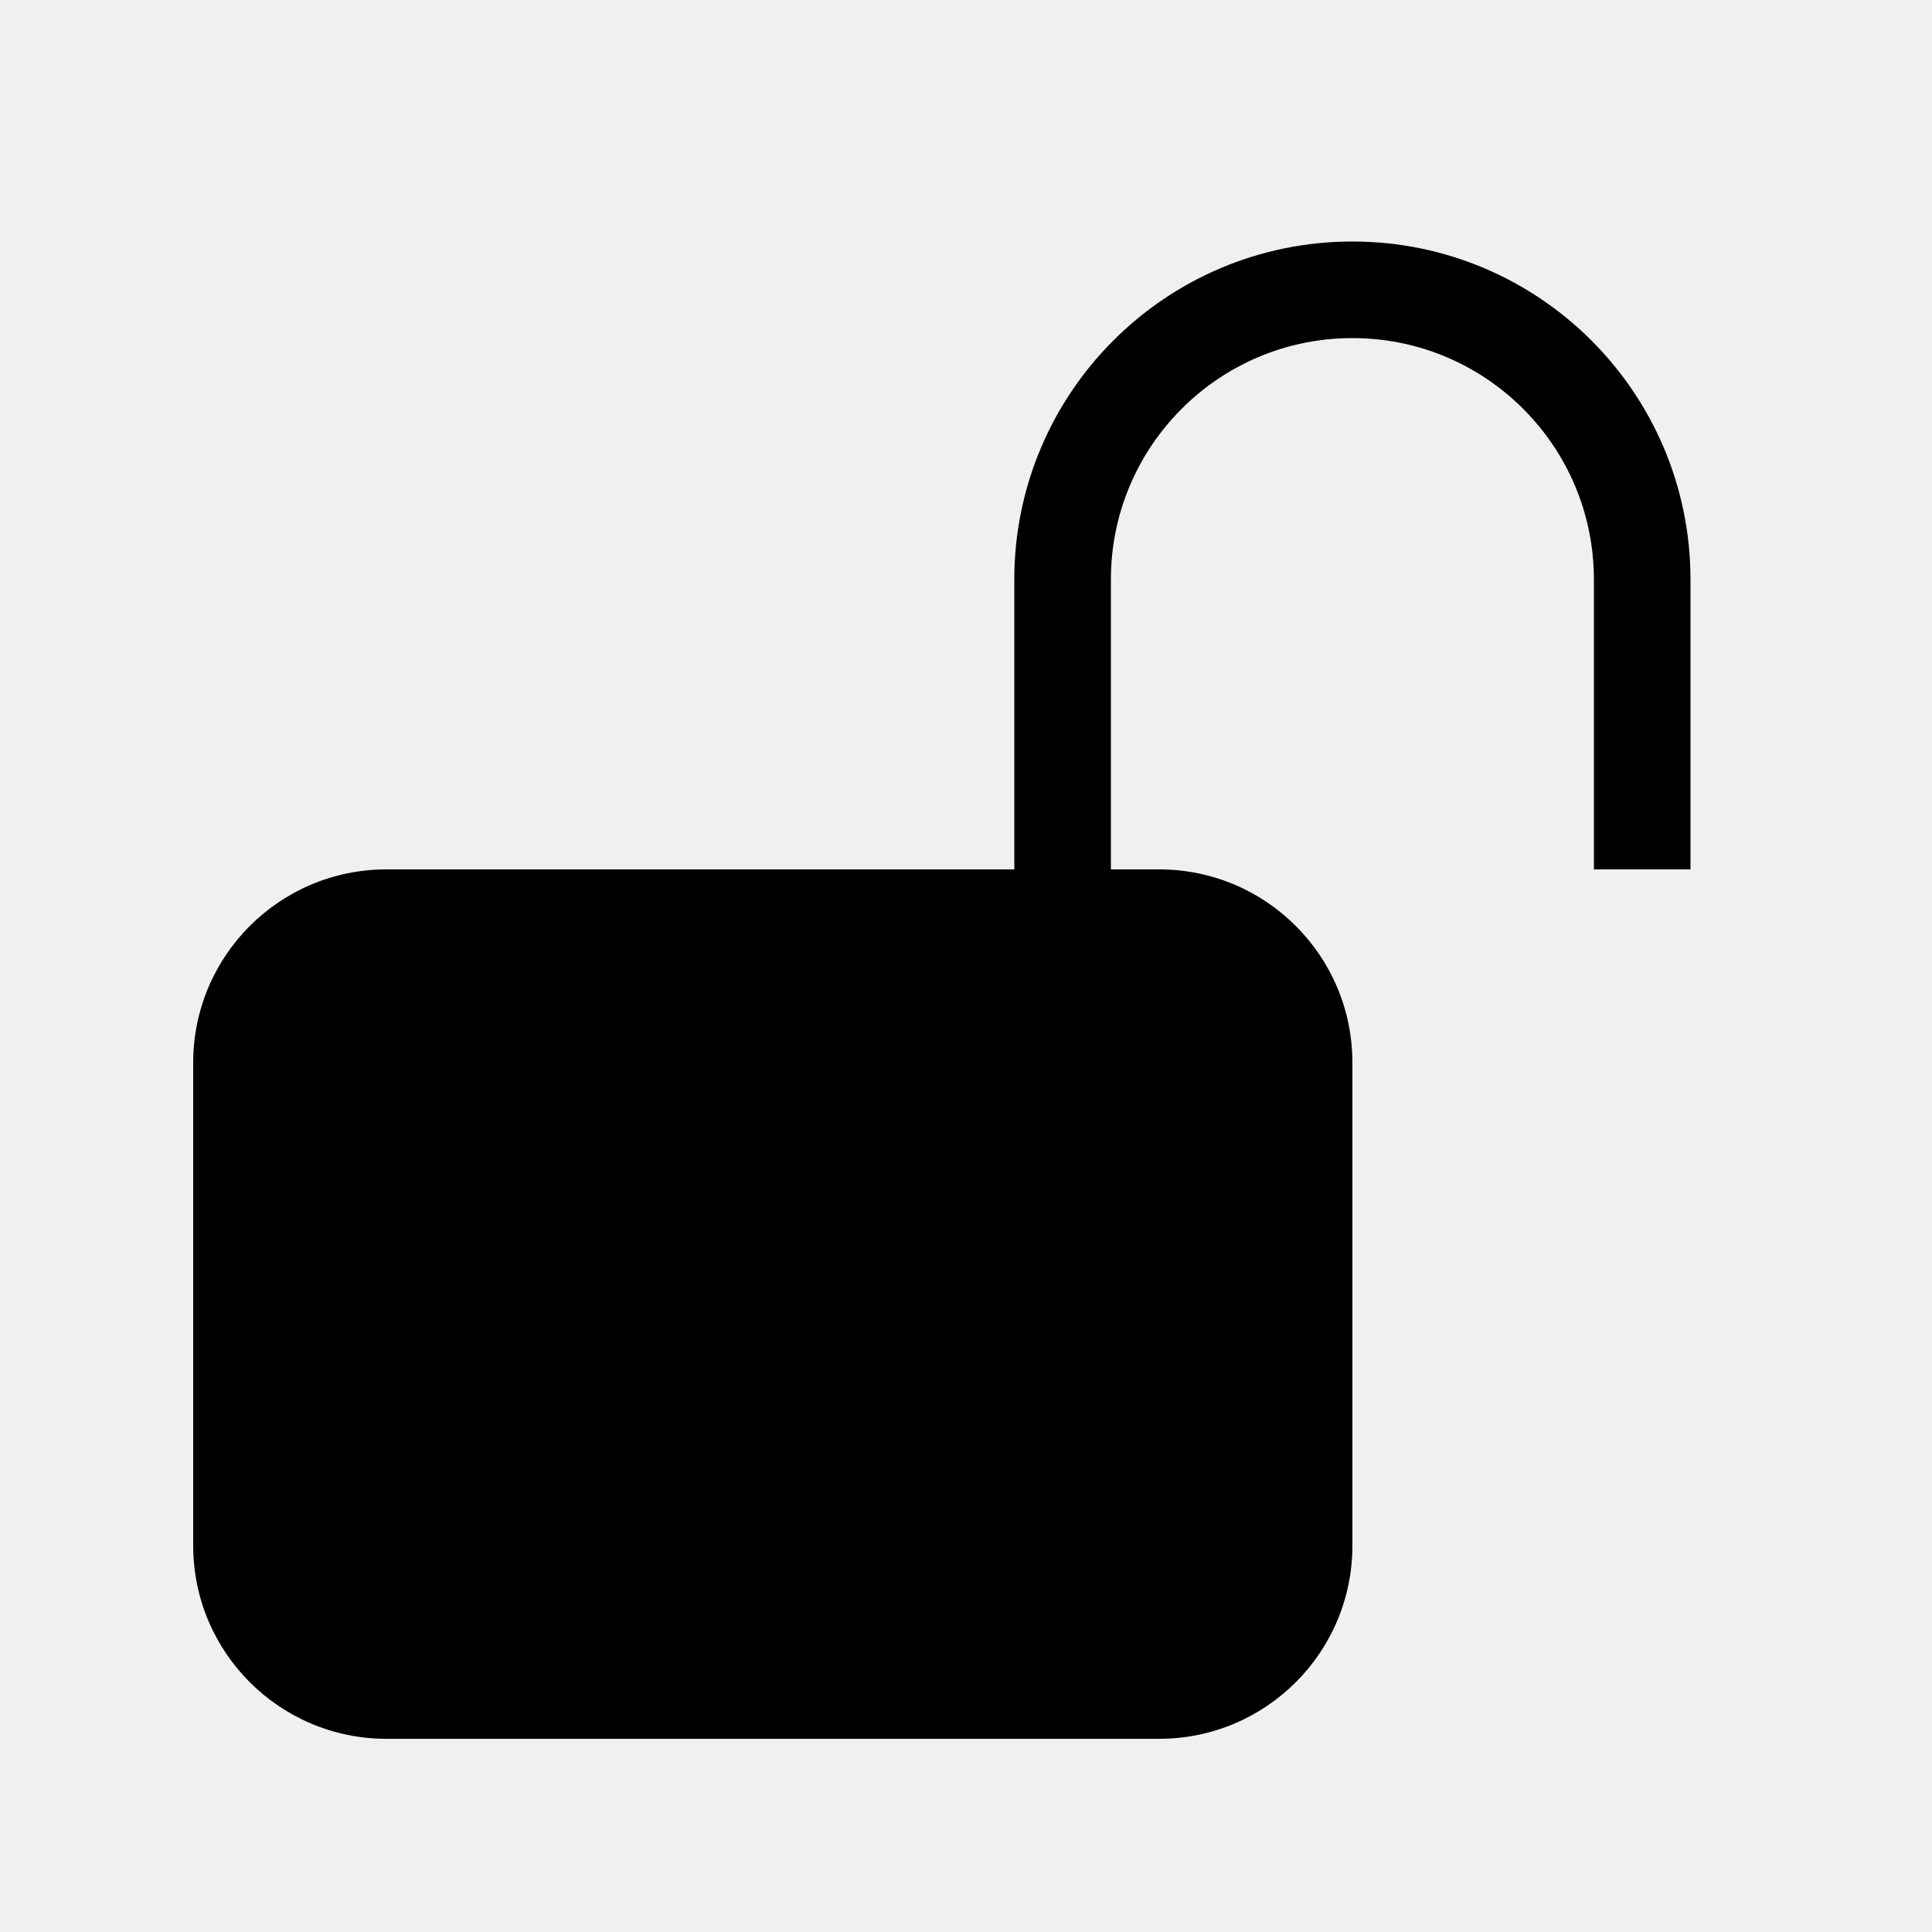
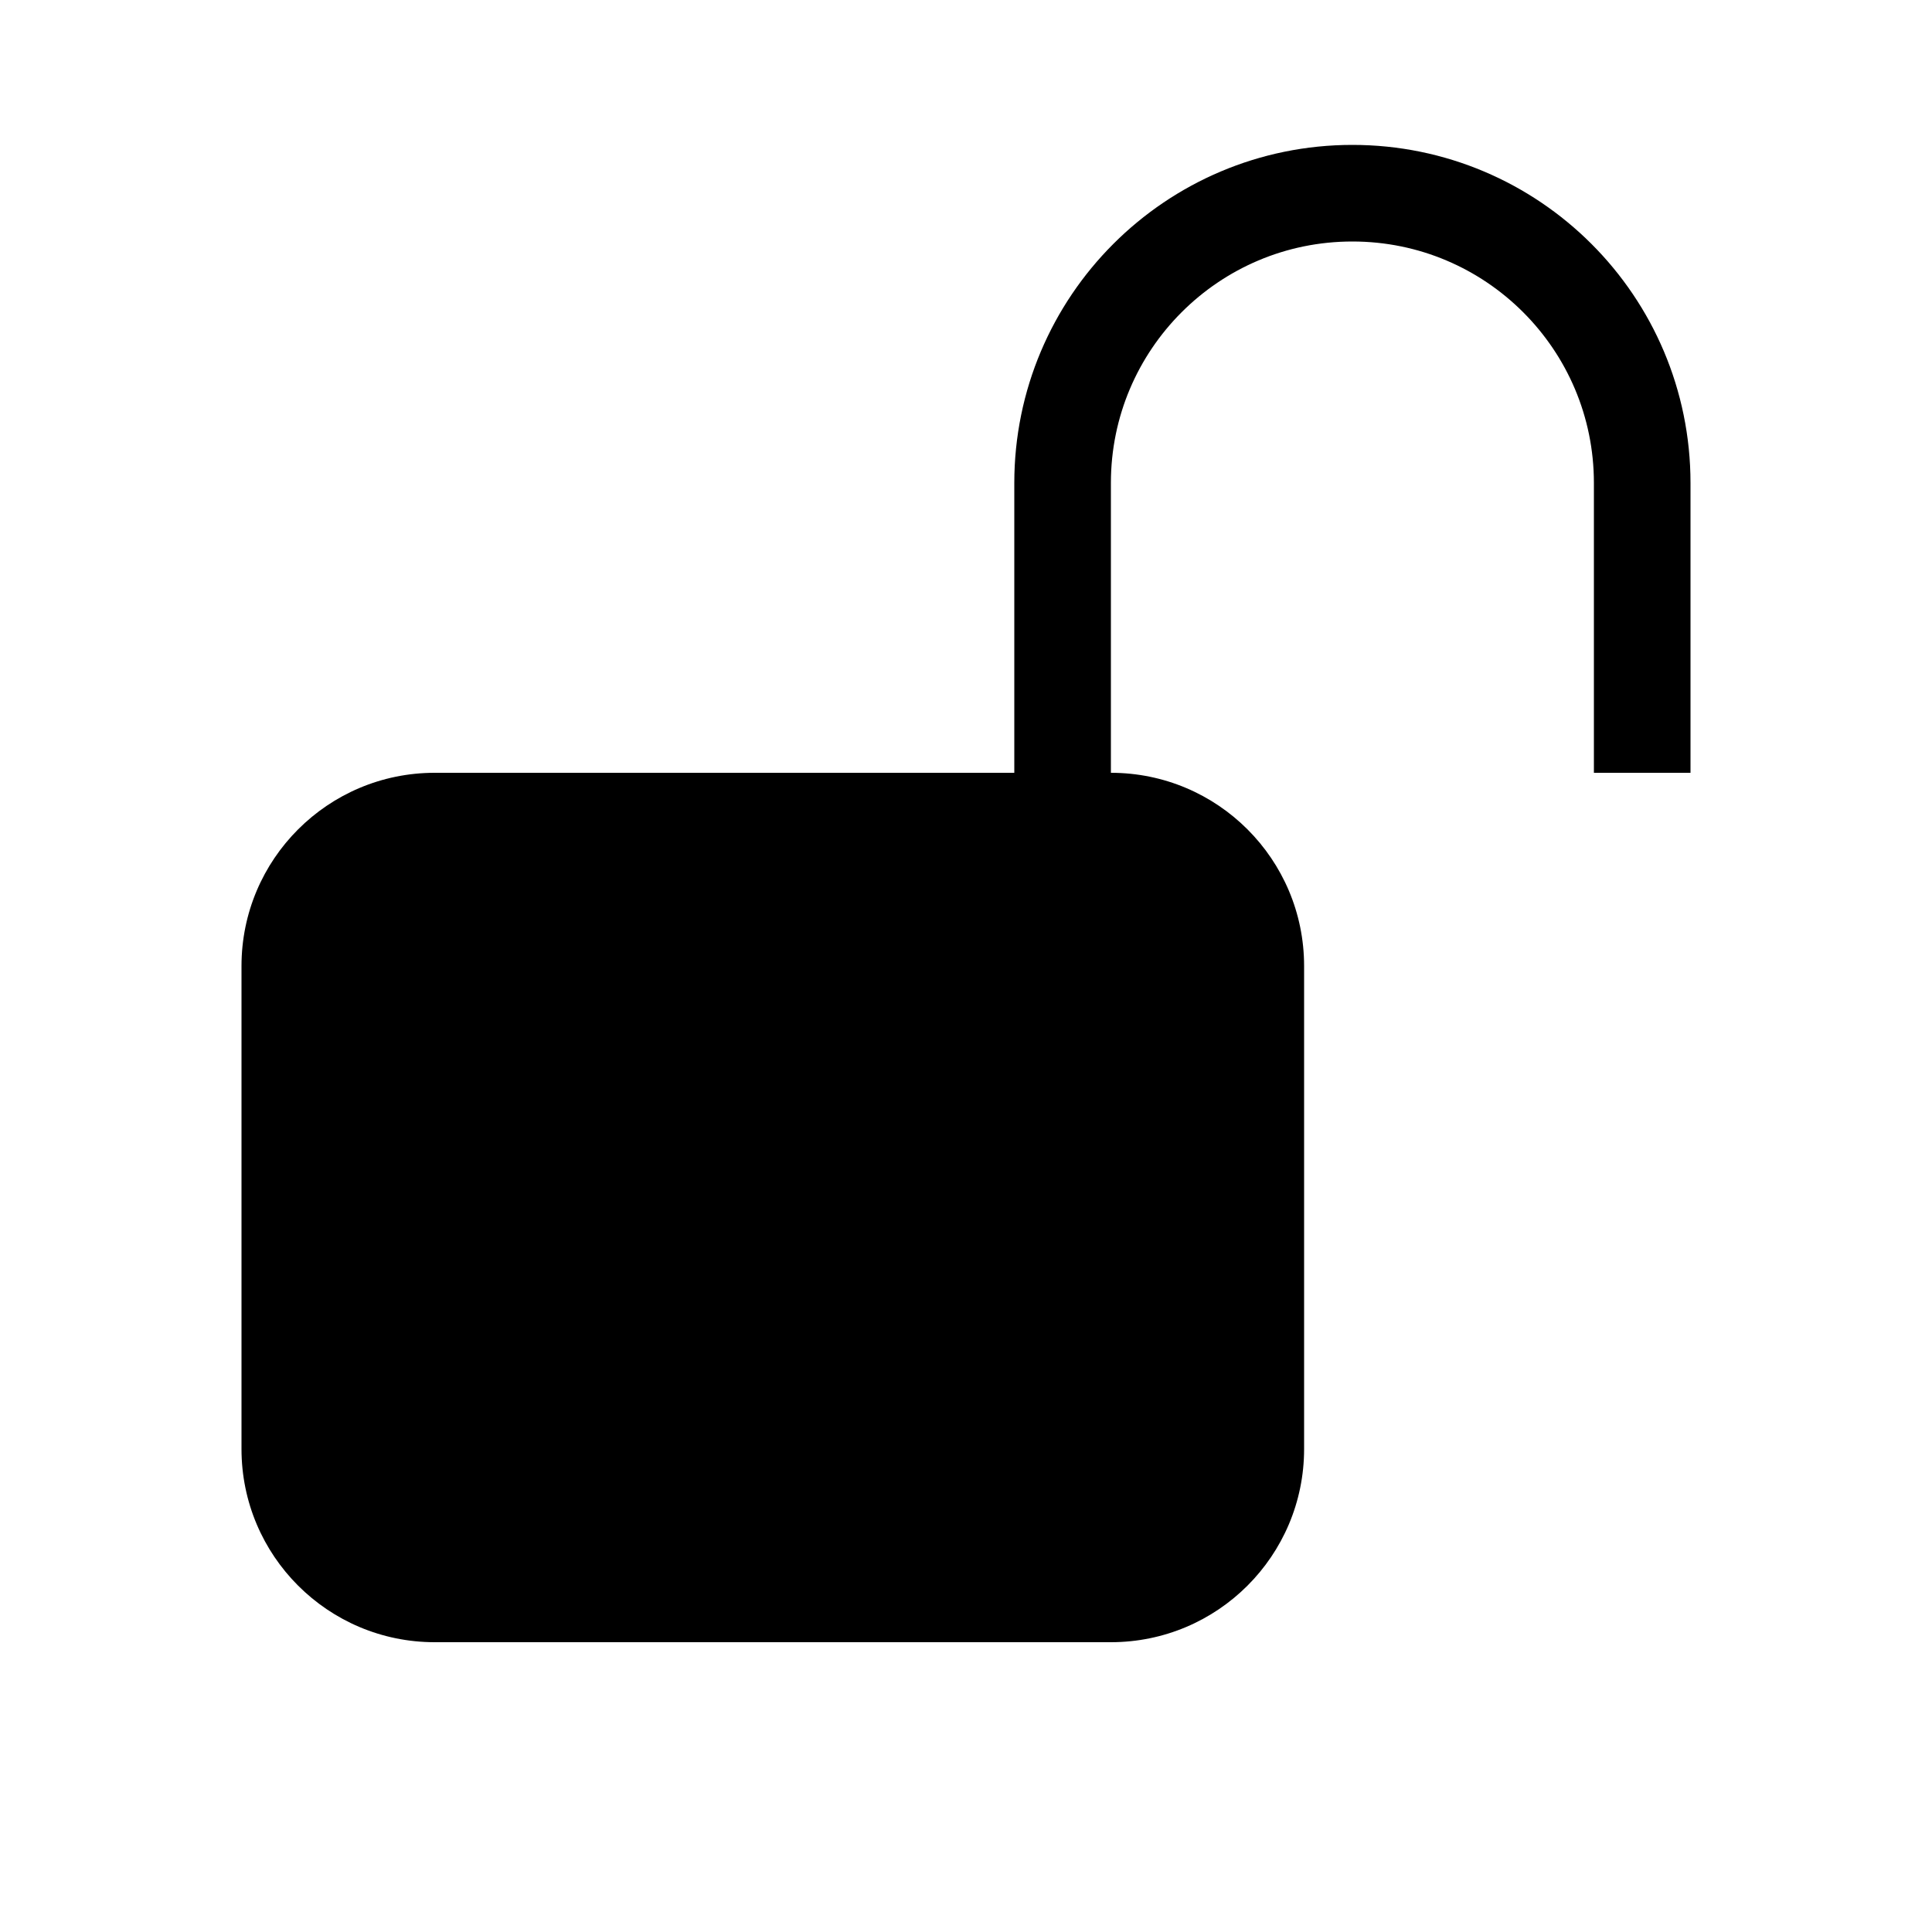
- <svg xmlns="http://www.w3.org/2000/svg" width="20" height="20" class="bi bi-unlock-fill" viewBox="0 0 20 20">
-   <g fill="none" fill-rule="evenodd" transform="translate(2 3)">
-     <rect width="12" height="9" y="6" fill="currentColor" rx="2" />
-     <path stroke="currentColor" d="M15 6V3a3 3 0 00-6 0v3h0" />
-   </g>
+ <svg xmlns="http://www.w3.org/2000/svg" width="20" height="20" fill="none" class="bi" viewBox="0 0 20 20">
+   <path fill="#fff" d="M0 0h20v20H0z" />
+   <rect width="11" height="9" x="2.5" y="8" fill="#000" rx="2" />
+   <path stroke="#000" d="M17 8V5a3 3 0 10-6 0v3" />
</svg>
